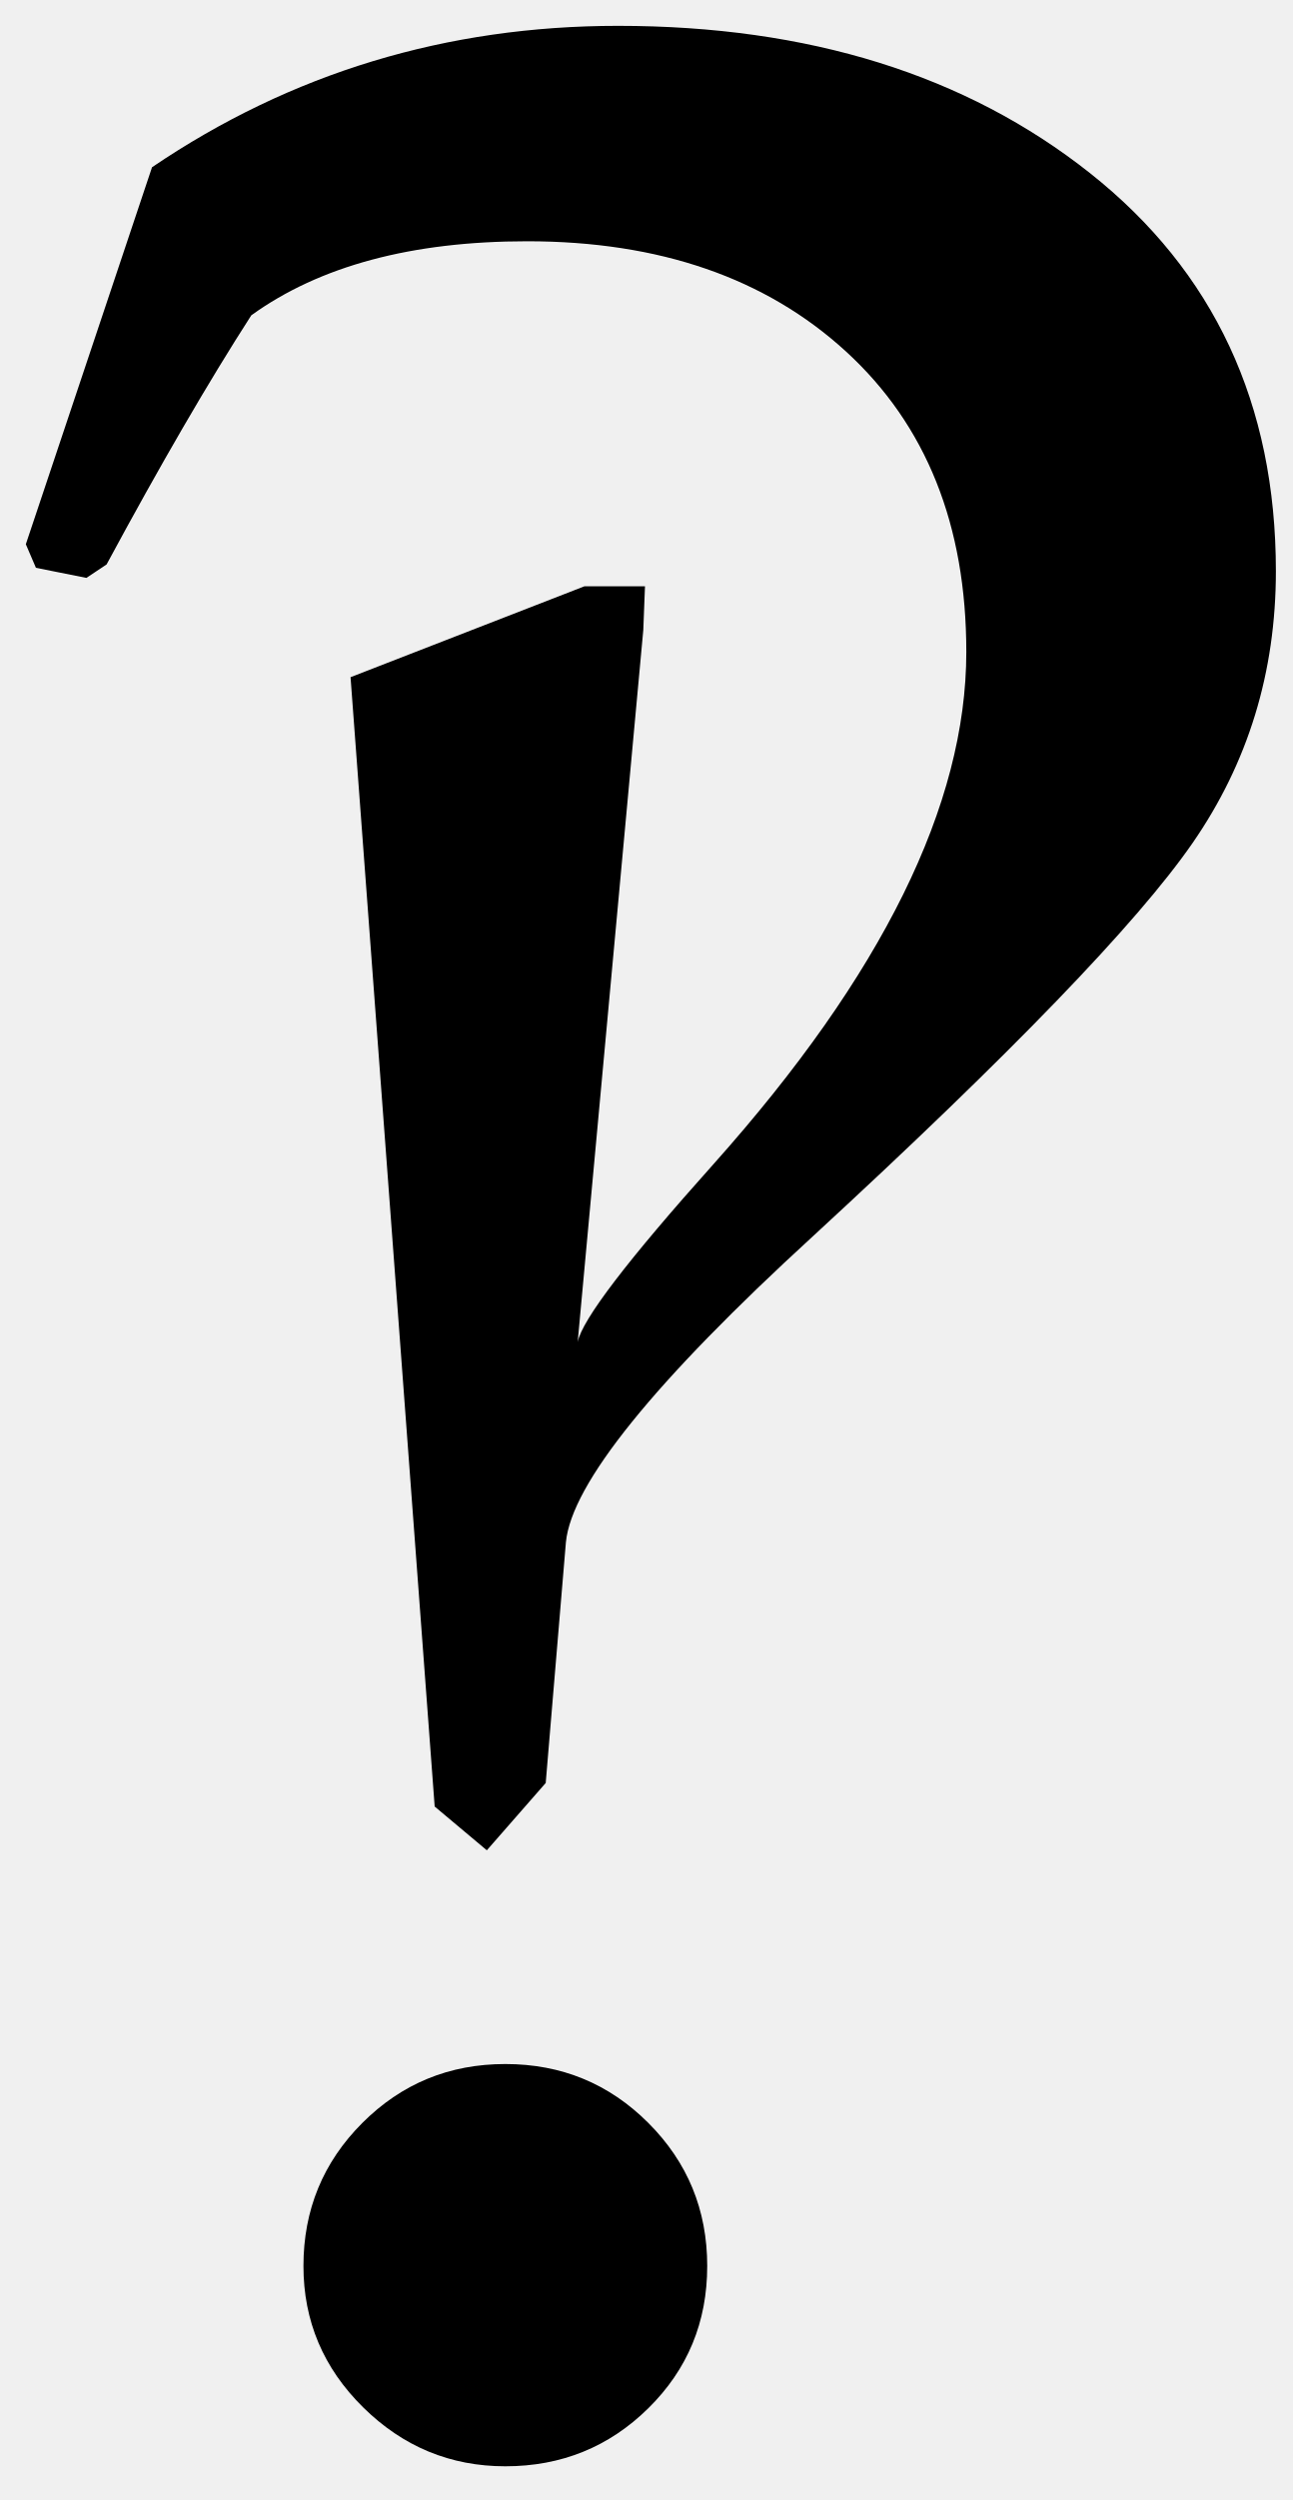
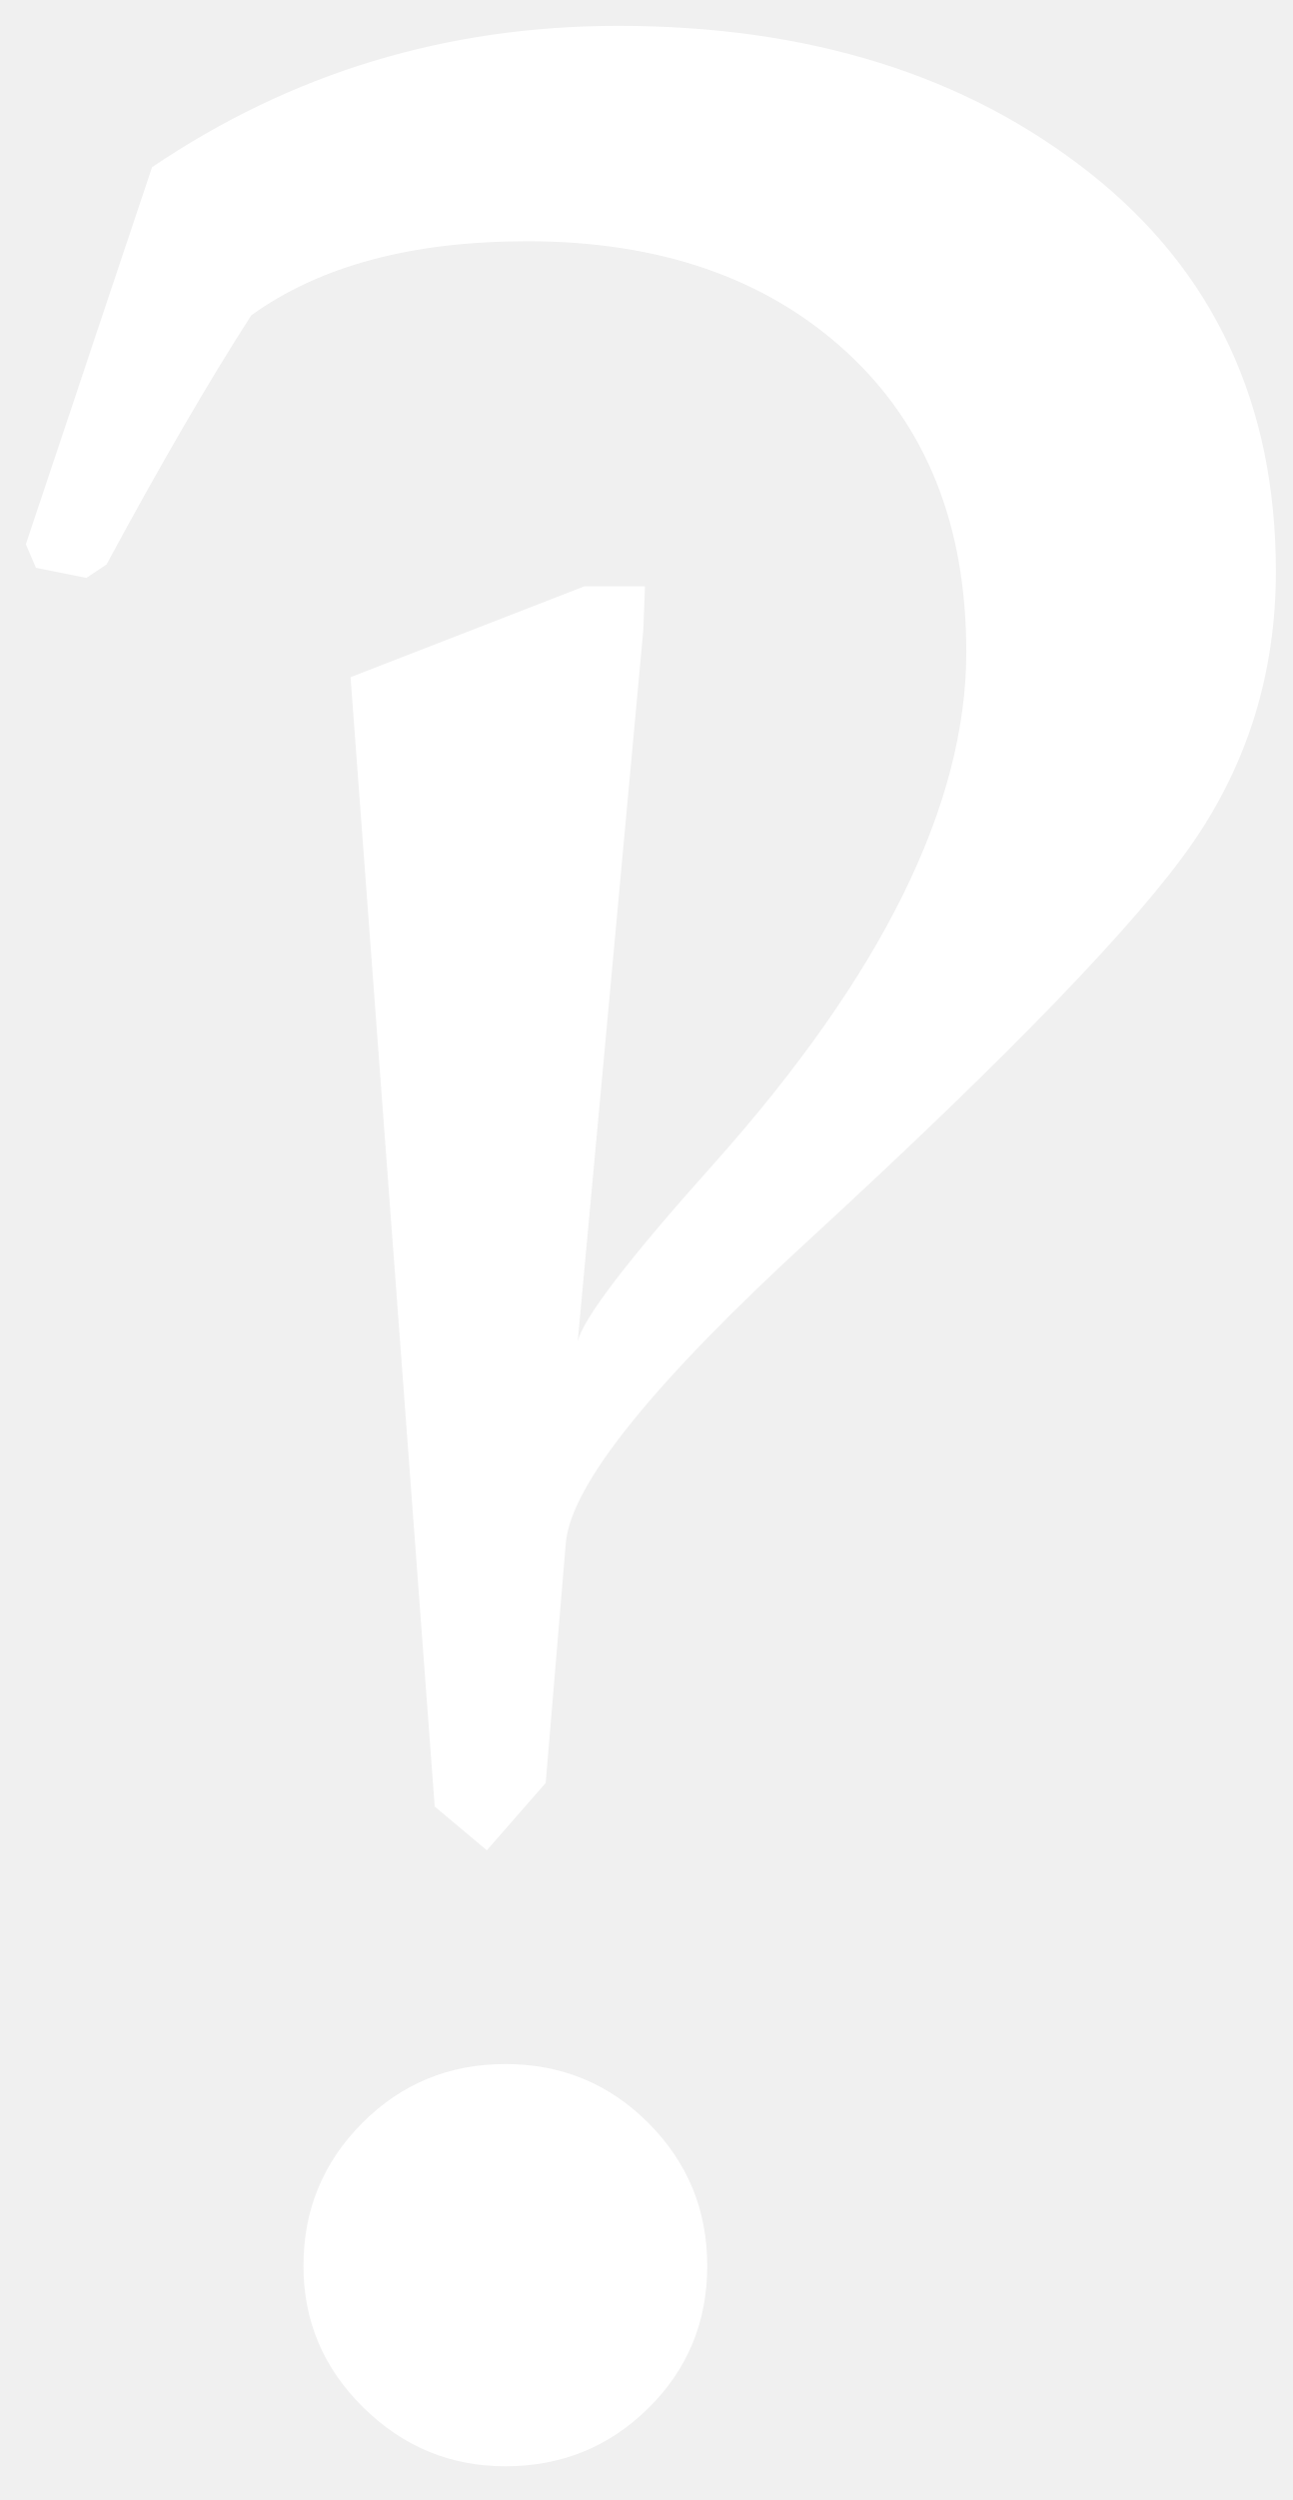
<svg xmlns="http://www.w3.org/2000/svg" width="75" height="145" id="svg1885" version="1.0">
  <defs id="defs1887" />
  <g id="layer1" transform="translate(-273.5915,-161.6614)">
-     <path style="font-size:200px;font-style:normal;font-weight:normal;fill:black;fill-opacity:1;stroke:none;stroke-width:1px;stroke-linecap:butt;stroke-linejoin:miter;stroke-opacity:1;font-family:Palatino Linotype" d="M 305.267,265.115 L 301.849,269.021 L 298.822,266.482 L 293.939,200.954 L 307.513,195.681 L 311.029,195.681 L 310.931,198.22 L 307.123,239.529 C 307.383,238.227 310.02,234.776 315.033,229.177 C 324.798,218.24 329.681,208.344 329.681,199.49 C 329.681,192.133 327.354,186.322 322.699,182.058 C 318.044,177.794 311.875,175.662 304.193,175.661 C 297.487,175.662 292.149,177.094 288.177,179.958 C 285.703,183.8 282.904,188.617 279.779,194.411 L 278.607,195.193 L 275.677,194.607 L 275.091,193.24 L 282.416,171.365 C 290.489,165.896 299.505,163.162 309.466,163.161 C 320.534,163.162 329.665,166.01 336.859,171.706 C 344.053,177.403 347.65,185.102 347.65,194.802 C 347.65,200.662 346.039,205.919 342.816,210.574 C 339.593,215.229 332.253,222.829 320.795,233.376 C 311.55,241.84 306.765,247.764 306.439,251.15 L 305.267,265.115 z M 302.923,304.763 C 299.733,304.763 296.983,303.624 294.672,301.345 C 292.36,299.066 291.205,296.332 291.205,293.142 C 291.205,289.887 292.344,287.12 294.623,284.841 C 296.901,282.562 299.668,281.423 302.923,281.423 C 306.179,281.423 308.946,282.562 311.224,284.841 C 313.503,287.12 314.642,289.887 314.642,293.142 C 314.642,296.397 313.503,299.148 311.224,301.394 C 308.946,303.64 306.179,304.763 302.923,304.763 L 302.923,304.763 z " id="text1901" />
+     <path style="font-size:200px;font-style:normal;font-weight:normal;fill:#ffffff;fill-opacity:1;stroke:none;stroke-width:1px;stroke-linecap:butt;stroke-linejoin:miter;stroke-opacity:1;font-family:Palatino Linotype" d="M 305.267,265.115 L 301.849,269.021 L 298.822,266.482 L 293.939,200.954 L 307.513,195.681 L 311.029,195.681 L 310.931,198.22 L 307.123,239.529 C 307.383,238.227 310.02,234.776 315.033,229.177 C 324.798,218.24 329.681,208.344 329.681,199.49 C 329.681,192.133 327.354,186.322 322.699,182.058 C 318.044,177.794 311.875,175.662 304.193,175.661 C 297.487,175.662 292.149,177.094 288.177,179.958 C 285.703,183.8 282.904,188.617 279.779,194.411 L 278.607,195.193 L 275.677,194.607 L 275.091,193.24 L 282.416,171.365 C 290.489,165.896 299.505,163.162 309.466,163.161 C 320.534,163.162 329.665,166.01 336.859,171.706 C 344.053,177.403 347.65,185.102 347.65,194.802 C 347.65,200.662 346.039,205.919 342.816,210.574 C 339.593,215.229 332.253,222.829 320.795,233.376 C 311.55,241.84 306.765,247.764 306.439,251.15 L 305.267,265.115 z M 302.923,304.763 C 299.733,304.763 296.983,303.624 294.672,301.345 C 292.36,299.066 291.205,296.332 291.205,293.142 C 291.205,289.887 292.344,287.12 294.623,284.841 C 296.901,282.562 299.668,281.423 302.923,281.423 C 306.179,281.423 308.946,282.562 311.224,284.841 C 313.503,287.12 314.642,289.887 314.642,293.142 C 314.642,296.397 313.503,299.148 311.224,301.394 C 308.946,303.64 306.179,304.763 302.923,304.763 L 302.923,304.763 z " id="text1901" />
  </g>
</svg>
